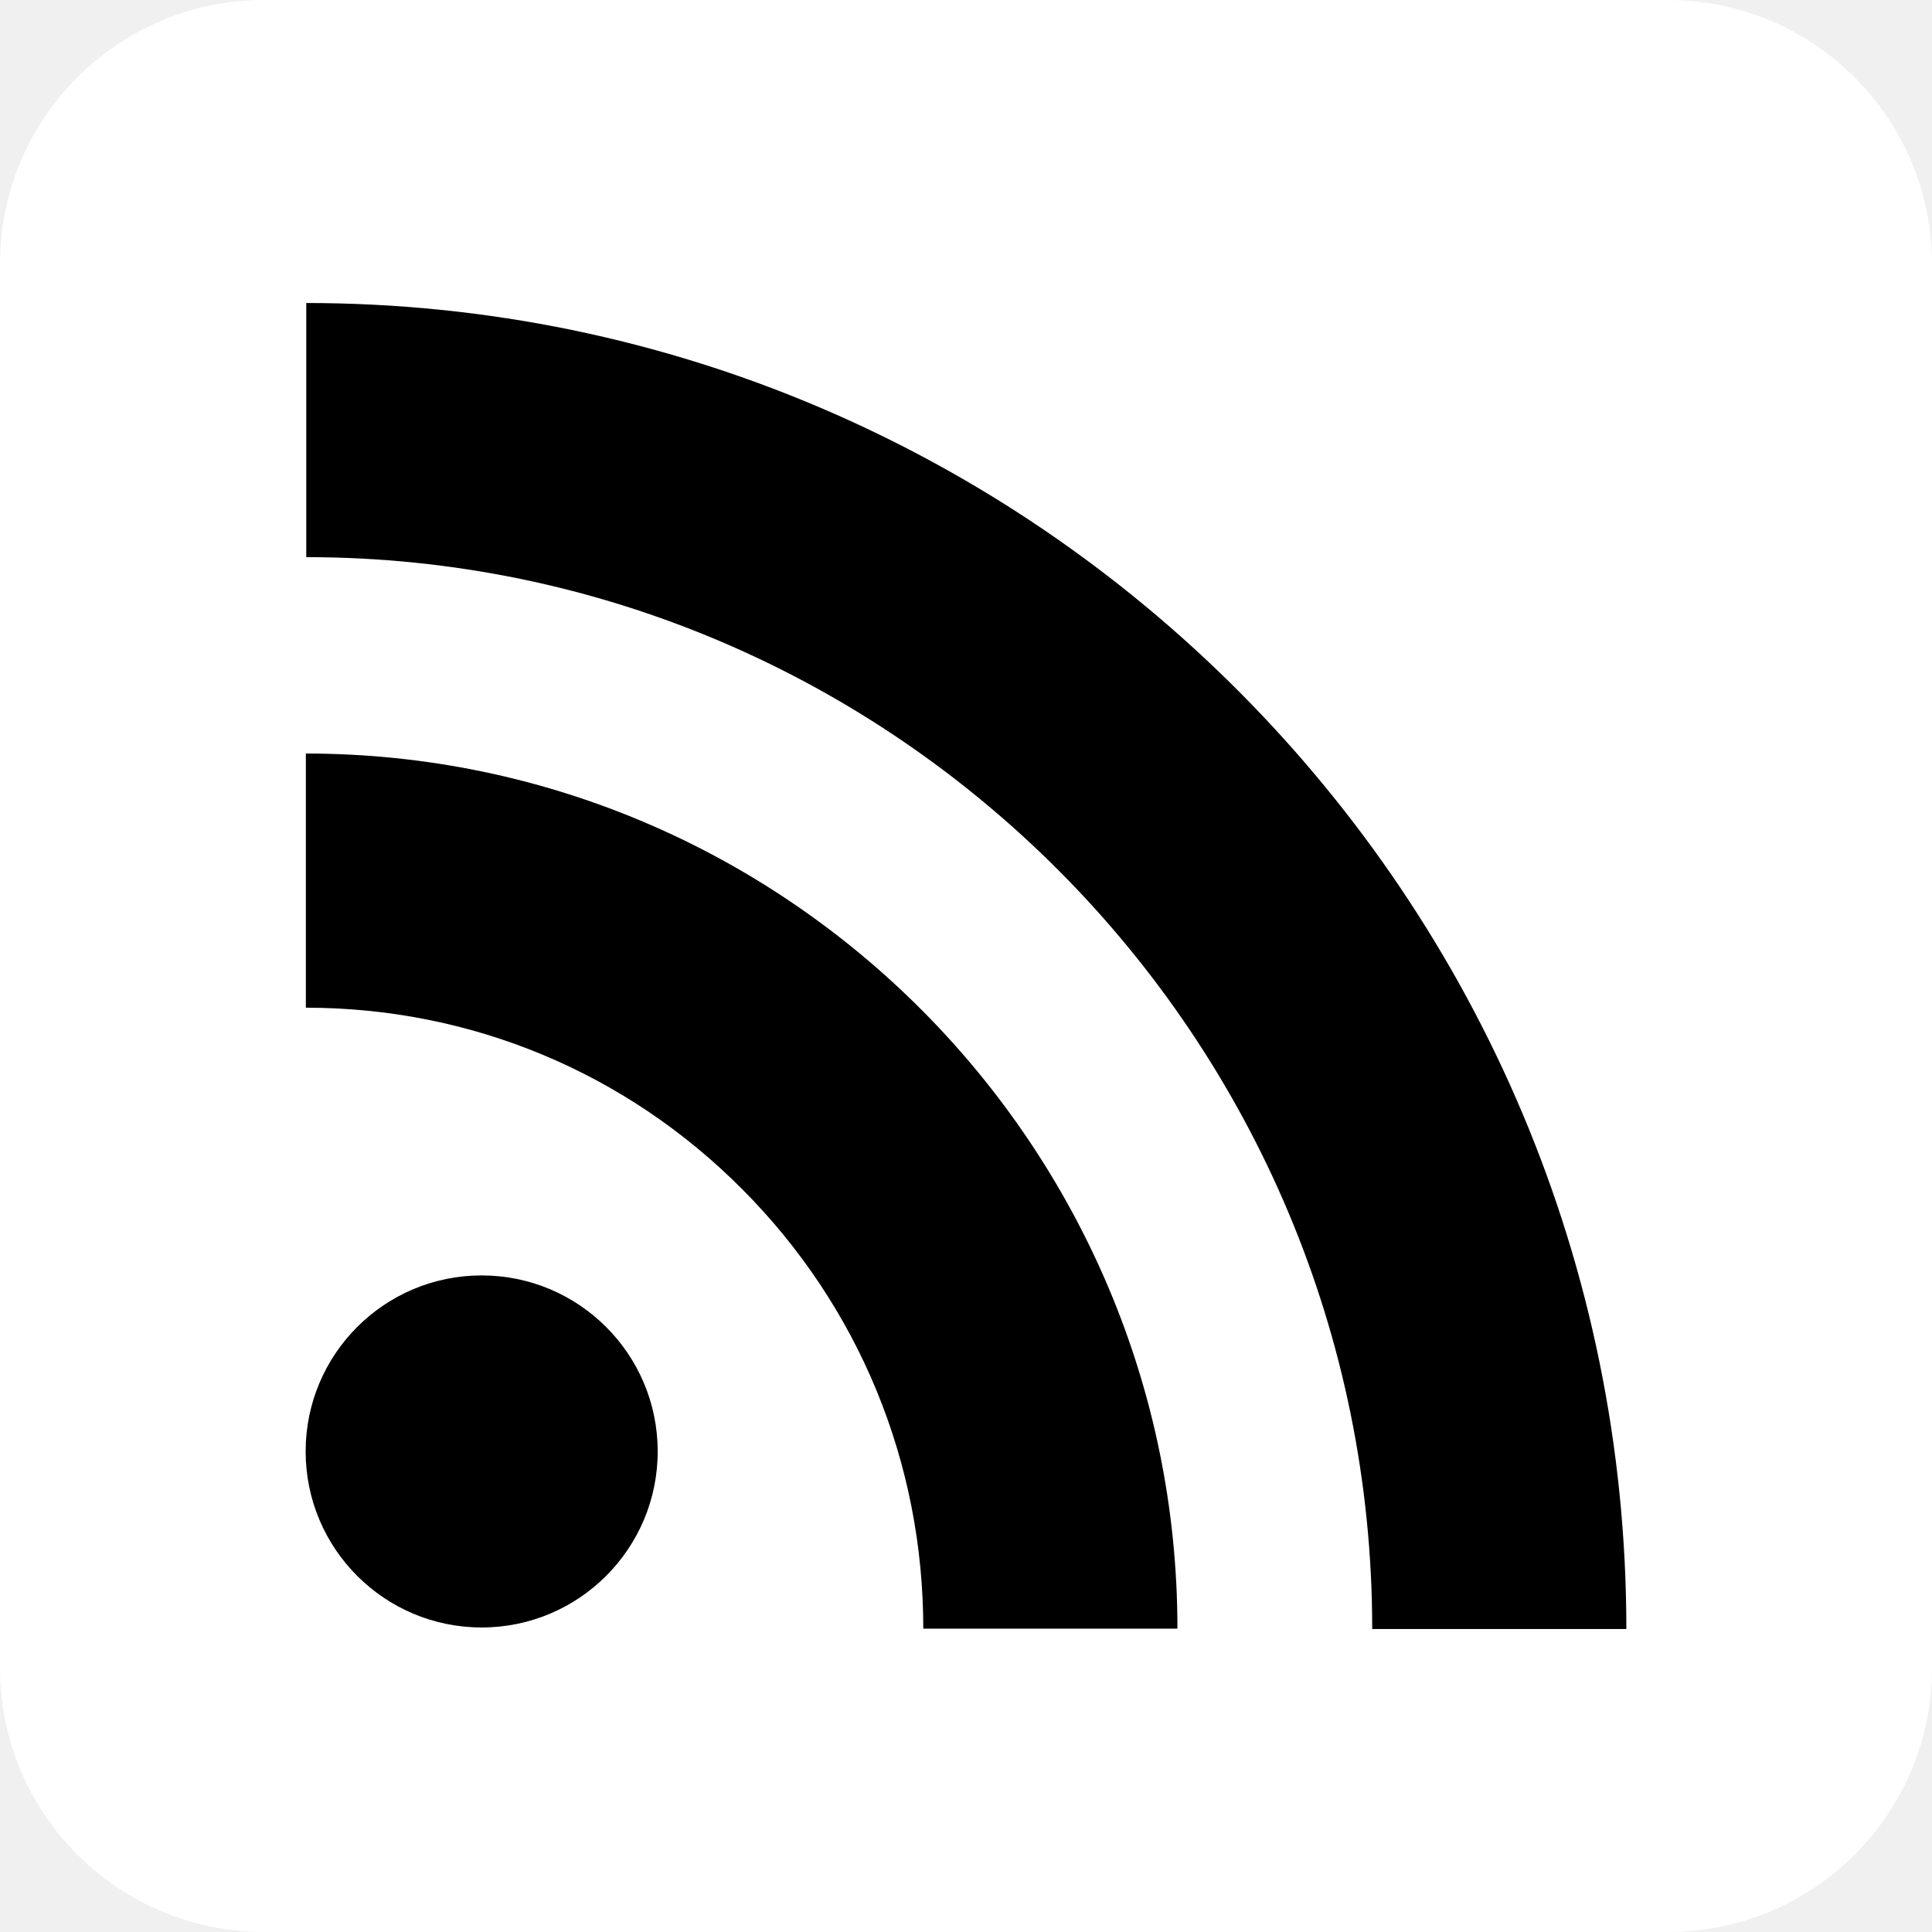
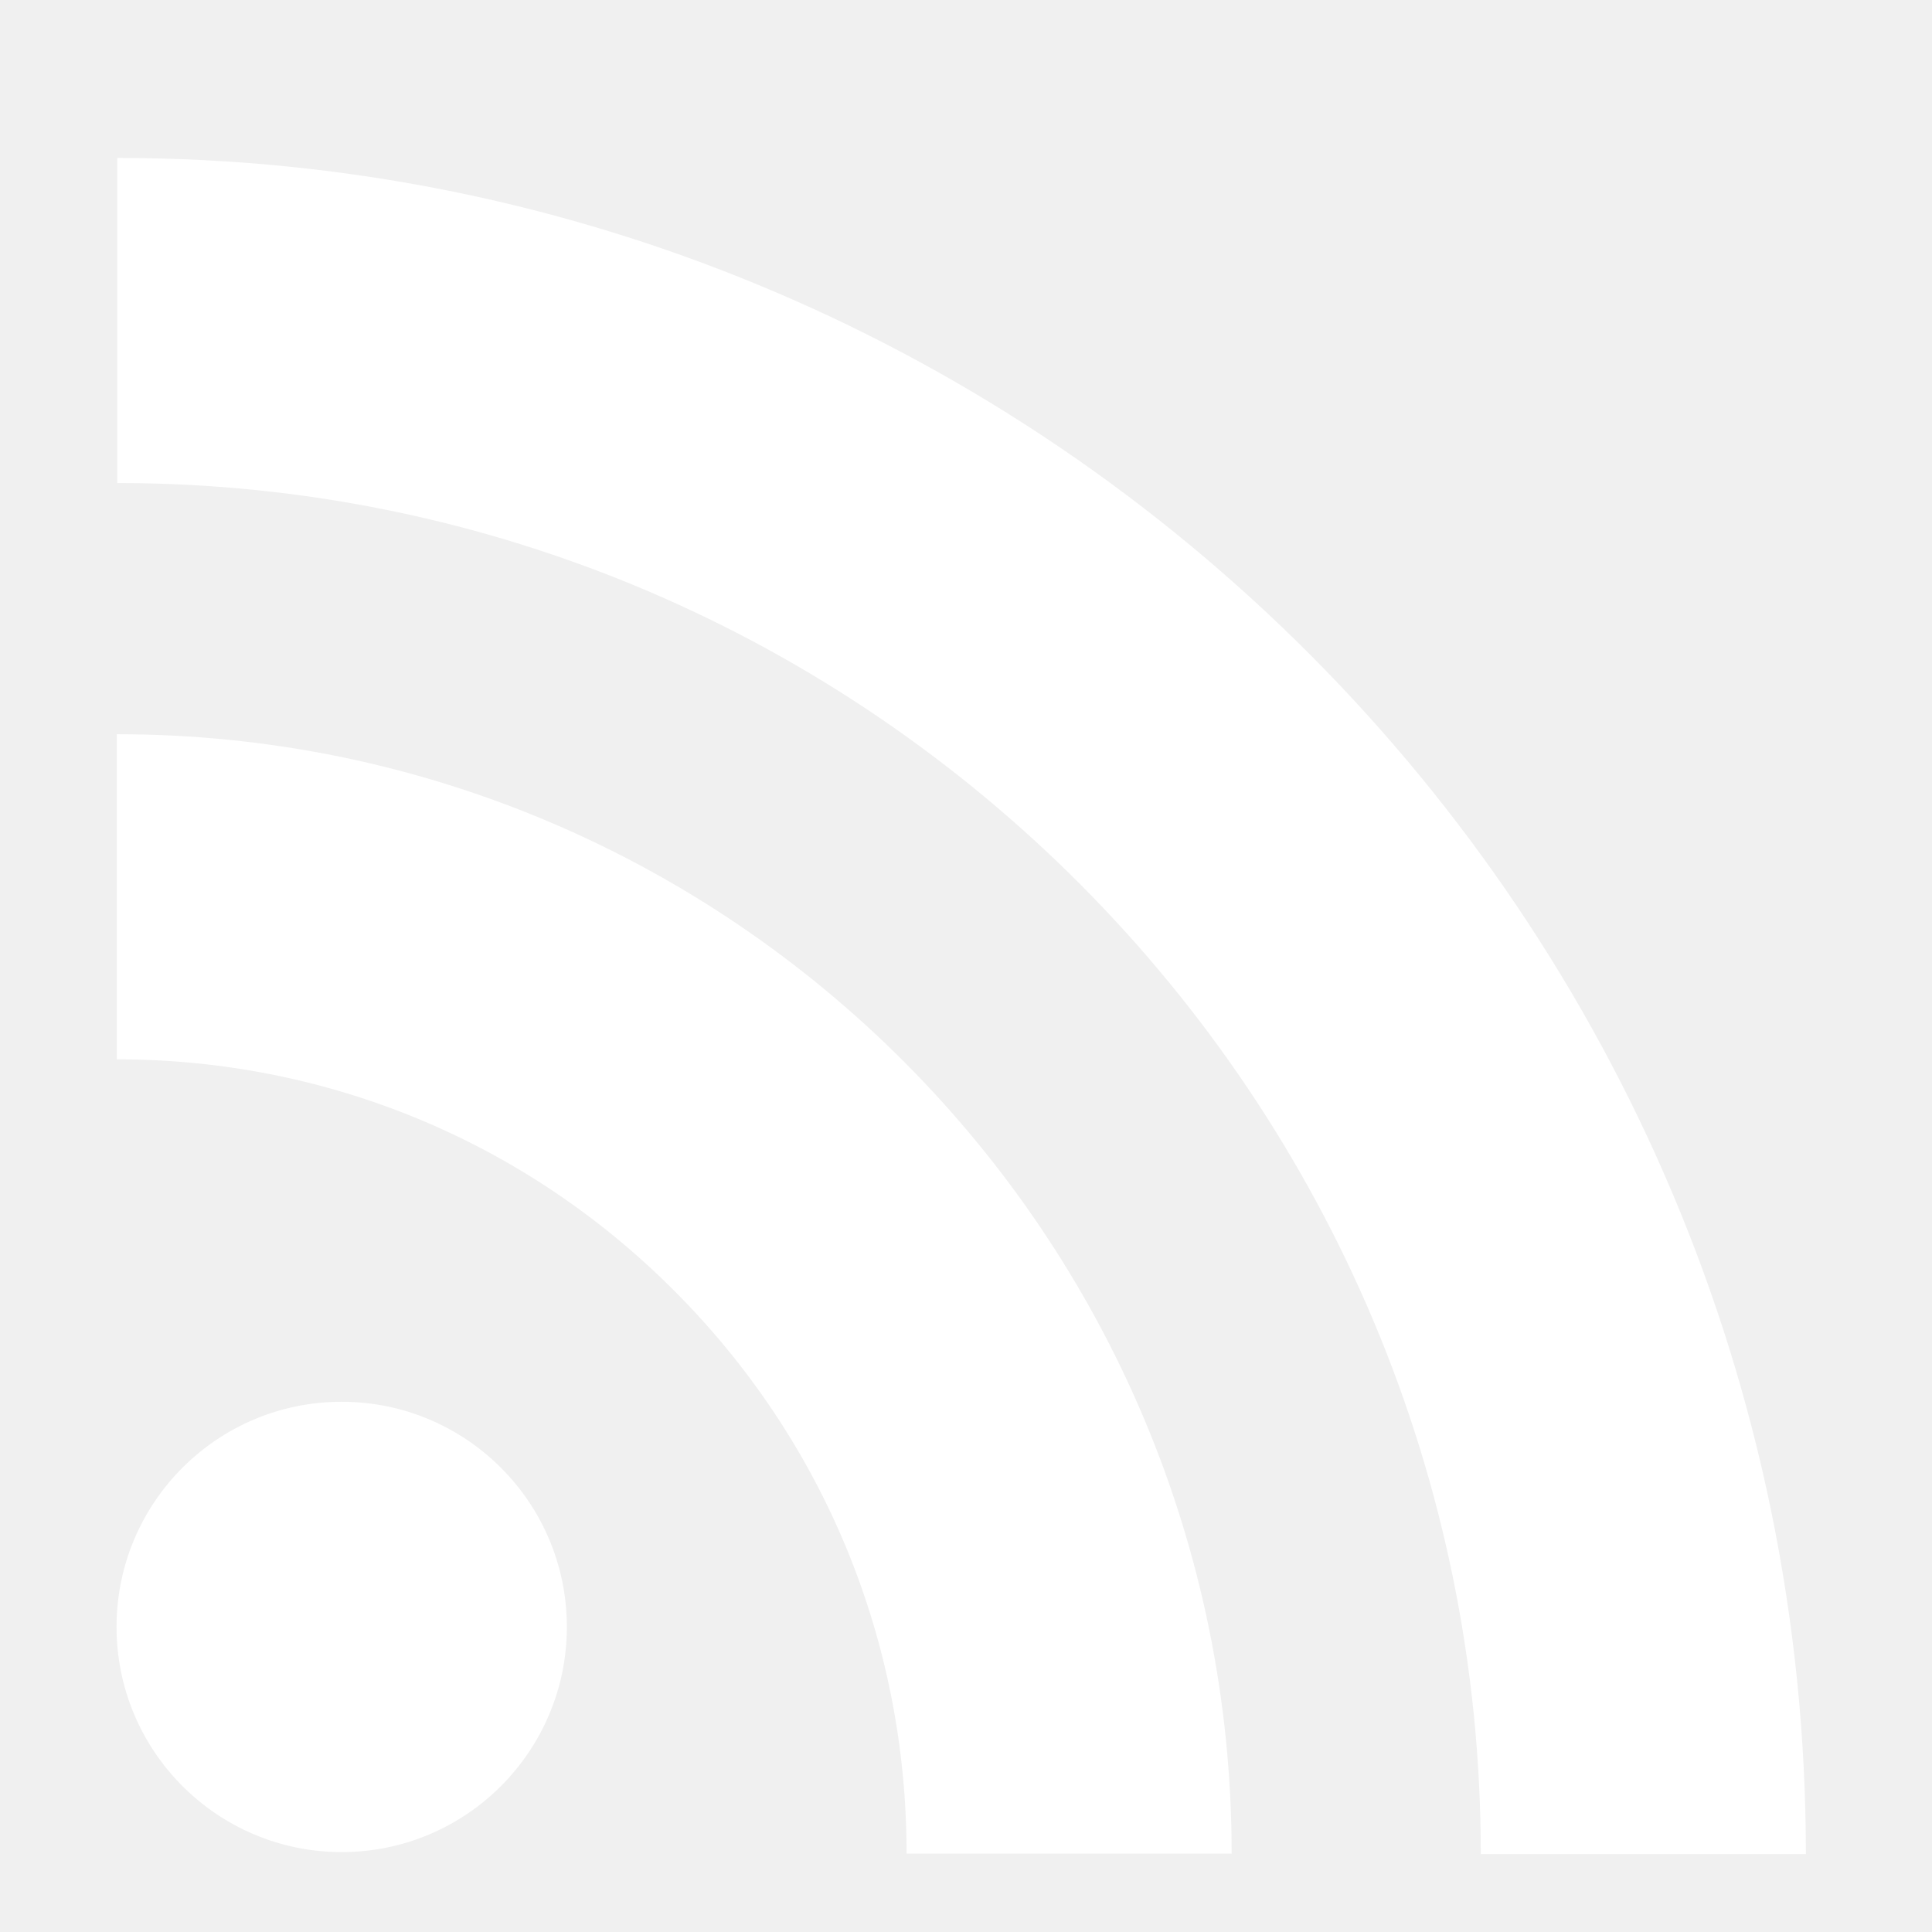
- <svg xmlns="http://www.w3.org/2000/svg" id="Layer_1" style="enable-background:new 0 0 512 512;" version="1.1" viewBox="0 0 512 512">
-   <defs id="defs19" />
-   <g id="g3021" />
-   <g id="Layer_1_1_" />
-   <g id="Layer_1_1_-7" transform="translate(-819.672,-61.92999)" />
-   <g id="g2989">
-     <rect height="512" id="rect2989" rx="70" ry="70" style="fill:#ffffff;fill-opacity:1;stroke:none" transform="scale(-1,-1)" width="512" x="-512" y="-512" />
-     <path d="m 81.056,267.05 c 43.704,0 84.789,17.072 115.664,48.124 30.932,31.052 47.962,72.412 47.962,116.441 h 67.35 c 0,-127.886 -103.619,-231.921 -230.975,-231.921 v 67.357 z M 81.162,147.651 c 155.76,0 282.488,127.42 282.488,284.048 H 431 C 431,237.925 274.054,80.301 81.162,80.301 v 67.35 z m 93.134,236.998 c 0,25.756 -20.892,46.648 -46.648,46.648 C 101.892,431.297 81,410.412 81,384.648 c 0,-25.771 20.885,-46.648 46.641,-46.648 25.756,0 46.655,20.878 46.655,46.648 z" id="path3844" style="fill:#000000" />
-   </g>
+ <svg xmlns="http://www.w3.org/2000/svg" enable-background="new 0 0 56.693 56.693" id="Layer_1" version="1.1" viewBox="0 0 56.693 56.693">
+   <path d="M3.428,31.085c6.19,0,12.009,2.418,16.382,6.816c4.381,4.398,6.793,10.256,6.793,16.492h9.539  c0-18.113-14.676-32.848-32.714-32.848V31.085z M3.443,14.174c22.061,0,40.01,18.047,40.01,40.231h9.539  c0-27.445-22.229-49.77-49.549-49.77V14.174z M16.634,47.741c0,3.648-2.959,6.607-6.607,6.607S3.42,51.39,3.42,47.741  c0-3.65,2.958-6.607,6.606-6.607S16.634,44.091,16.634,47.741z" style="fill:#ffffff" />
</svg>
